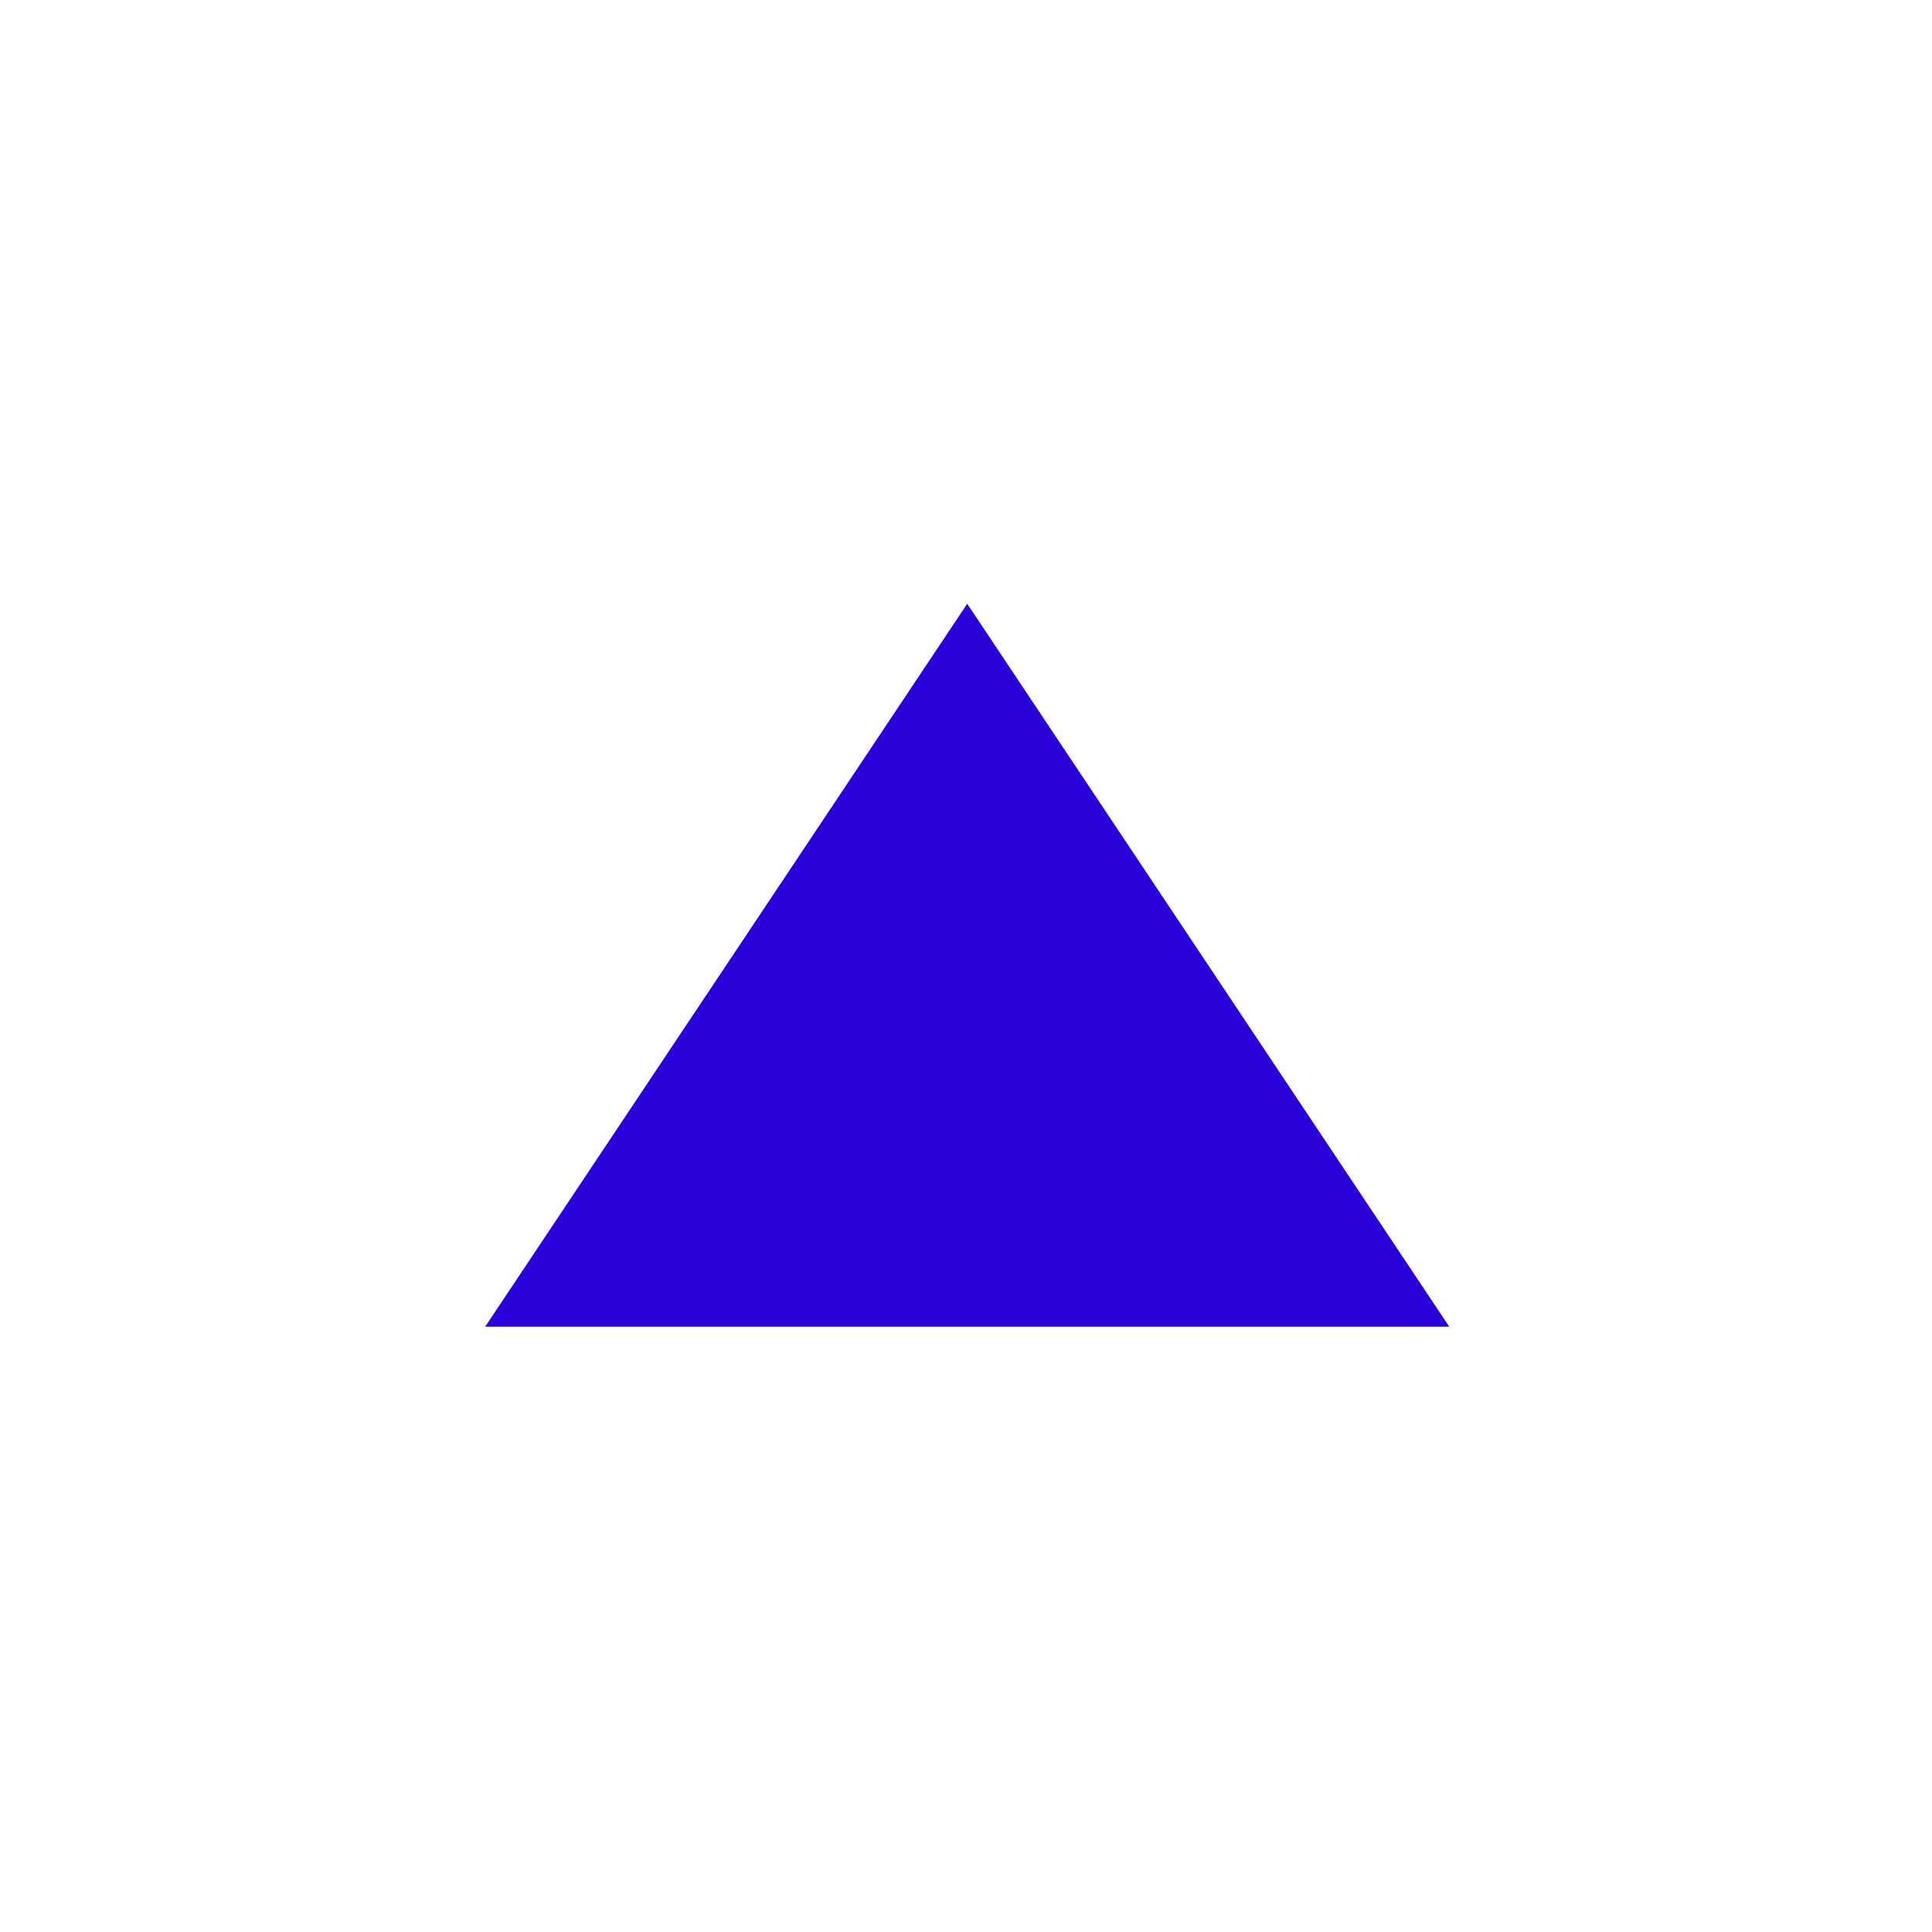
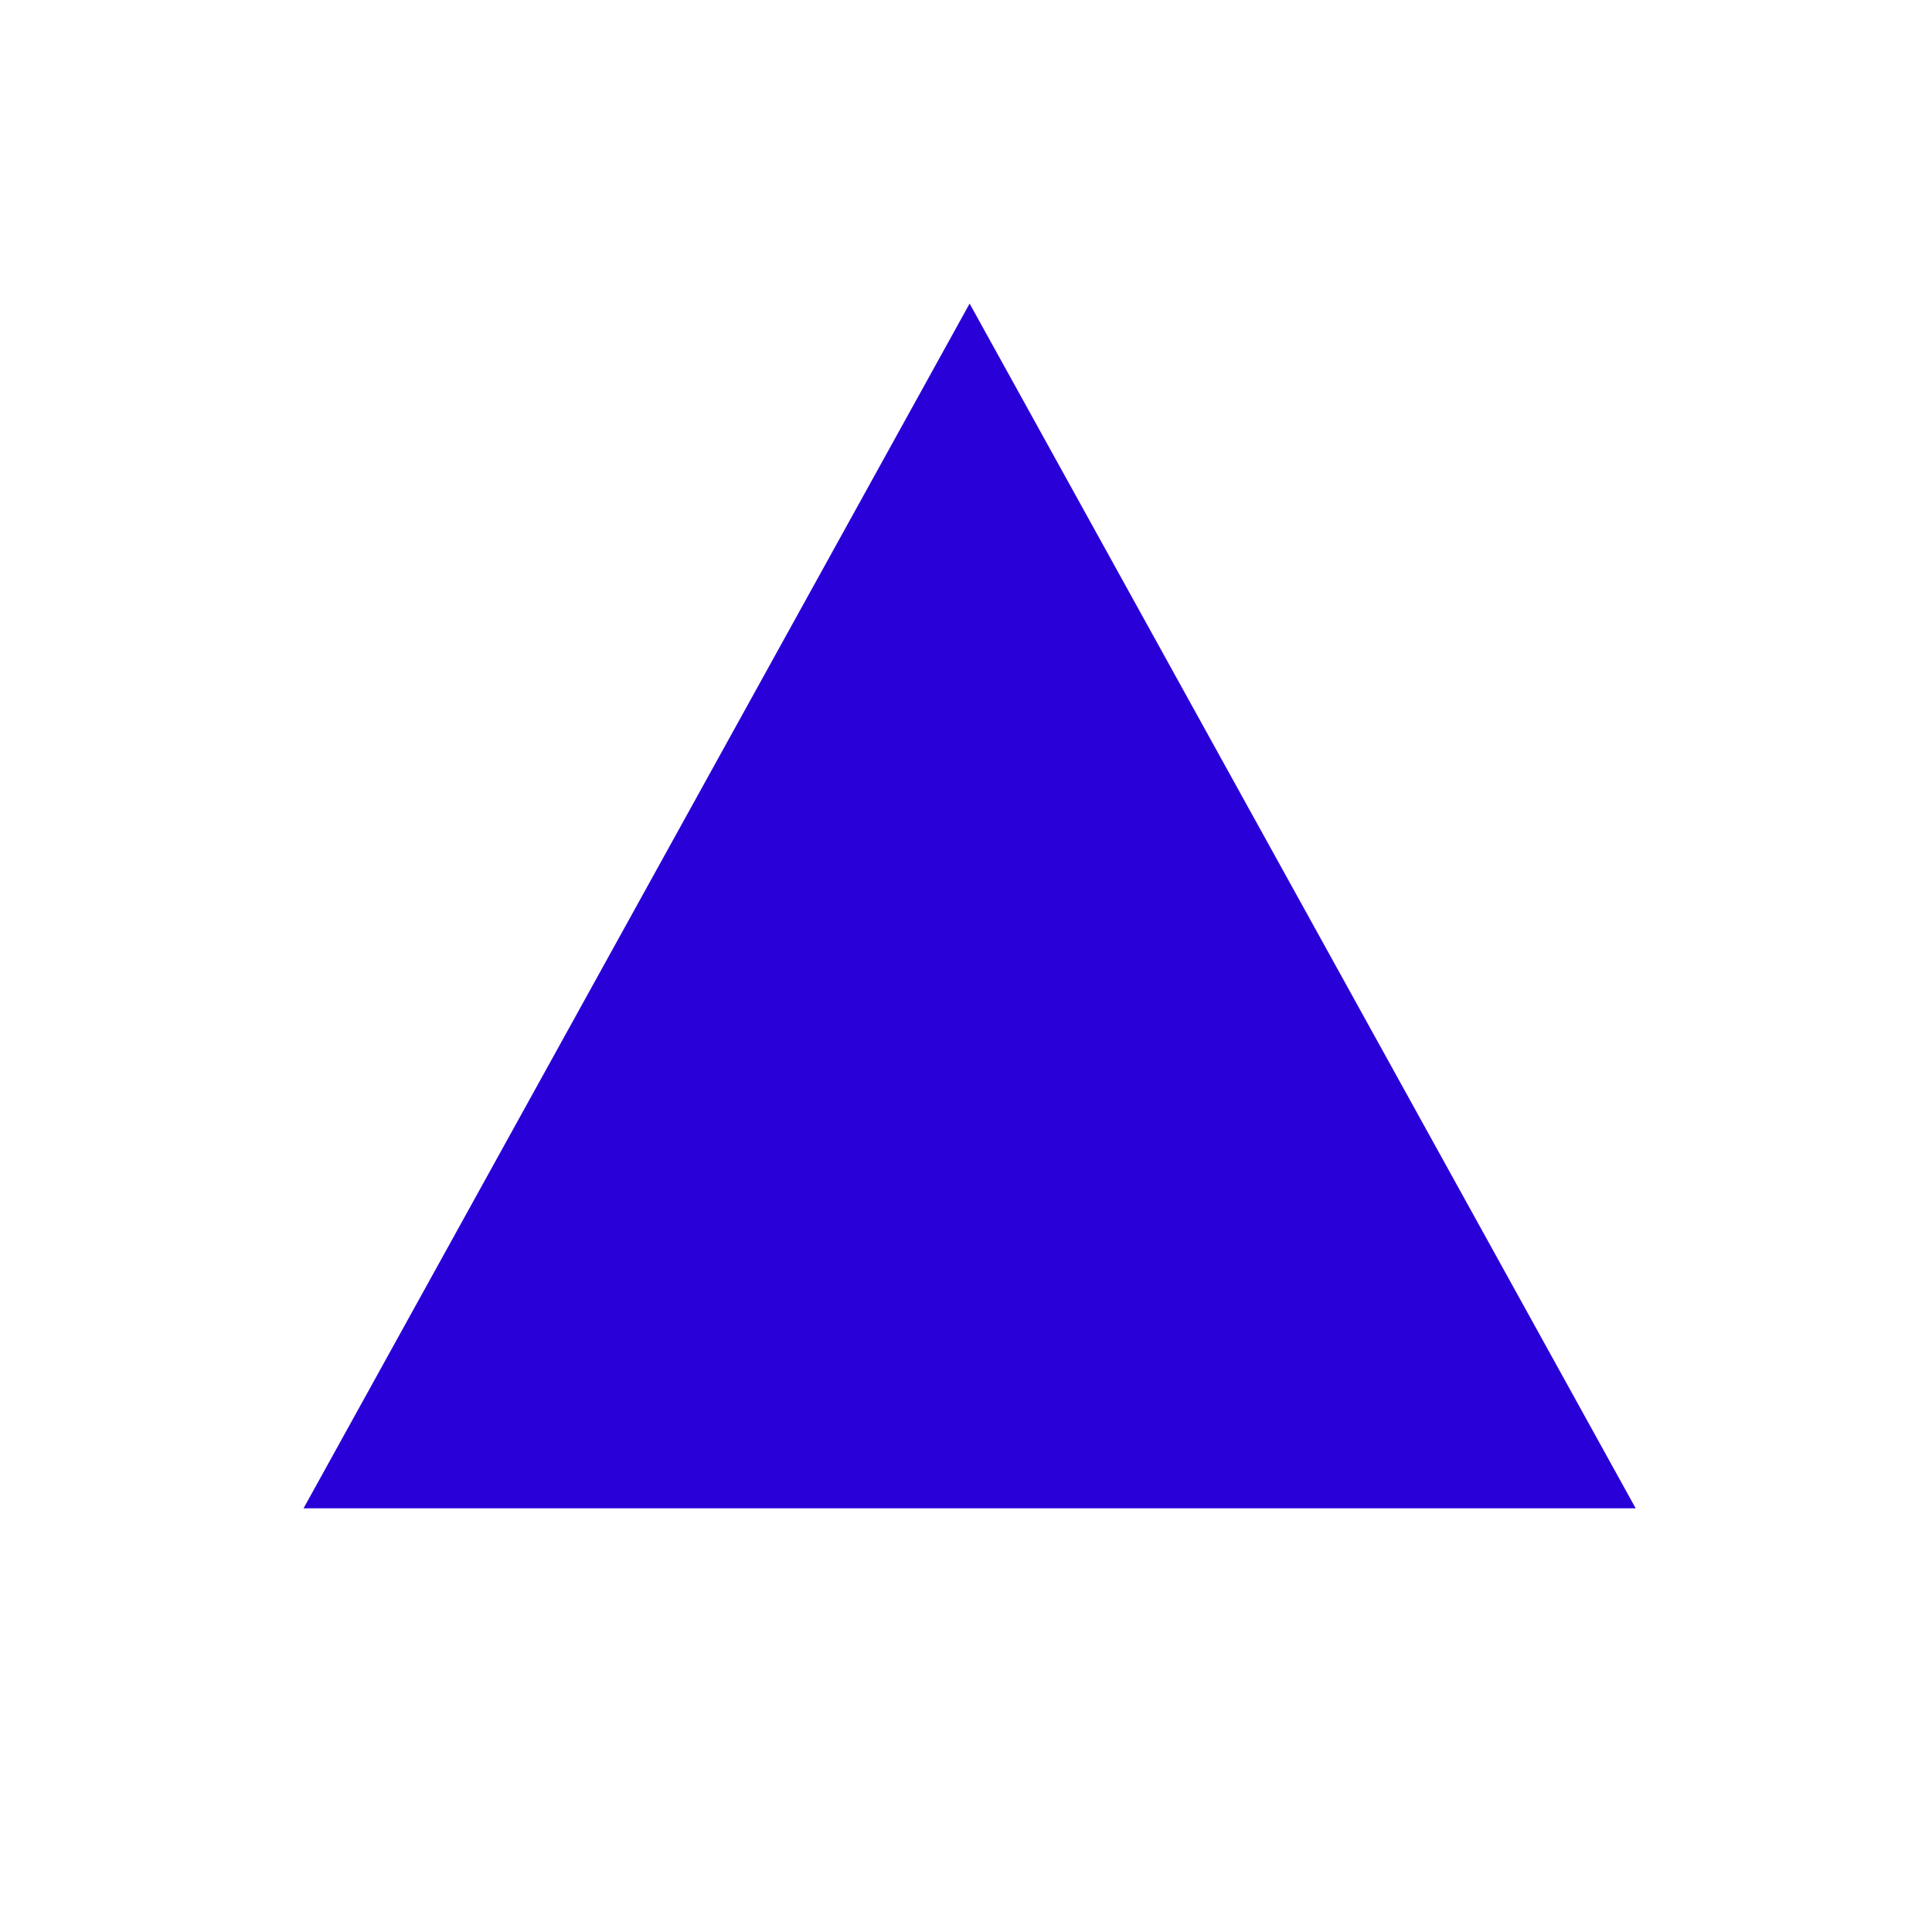
<svg xmlns="http://www.w3.org/2000/svg" xmlns:xlink="http://www.w3.org/1999/xlink" width="16" height="16" id="svg2" version="1.0">
  <defs id="defs4">
    <linearGradient id="linearGradient13615">
      <stop style="stop-color:#01d0fc;stop-opacity:1;" offset="0" id="stop13617" />
      <stop style="stop-color:#025a6d;stop-opacity:1;" offset="1" id="stop13619" />
    </linearGradient>
    <linearGradient id="linearGradient9212">
      <stop style="stop-color:#07e60b;stop-opacity:1;" offset="0" id="stop9214" />
      <stop style="stop-color:#045906;stop-opacity:1;" offset="1" id="stop9216" />
    </linearGradient>
    <linearGradient id="linearGradient3352">
      <stop style="stop-color:#ff3f00;stop-opacity:1;" offset="0" id="stop3354" />
      <stop style="stop-color:#842405;stop-opacity:1;" offset="1" id="stop3356" />
    </linearGradient>
    <linearGradient id="linearGradient39619">
      <stop style="stop-color:#ff03ae;stop-opacity:1;" offset="0" id="stop39621" />
      <stop style="stop-color:#5c013f;stop-opacity:0.99;" offset="1" id="stop39623" />
    </linearGradient>
    <linearGradient id="linearGradient38642">
      <stop style="stop-color:#f72800;stop-opacity:1;" offset="0" id="stop38644" />
      <stop style="stop-color:#661708;stop-opacity:1;" offset="1" id="stop38646" />
    </linearGradient>
    <linearGradient id="linearGradient37664">
      <stop style="stop-color:#e0b000;stop-opacity:1;" offset="0" id="stop37666" />
      <stop style="stop-color:#665000;stop-opacity:1;" offset="1" id="stop37668" />
    </linearGradient>
    <linearGradient id="linearGradient21624">
      <stop style="stop-color:#077f22;stop-opacity:1;" offset="0" id="stop21626" />
      <stop style="stop-color:#00ff39;stop-opacity:1;" offset="1" id="stop21628" />
    </linearGradient>
    <linearGradient xlink:href="#linearGradient37664" id="linearGradient37670" x1="8.01" y1="2.935" x2="8.01" y2="14.917" gradientUnits="userSpaceOnUse" />
    <linearGradient xlink:href="#linearGradient39619" id="linearGradient39625" x1="8.01" y1="2.796" x2="8.01" y2="14.917" gradientUnits="userSpaceOnUse" />
    <linearGradient xlink:href="#linearGradient3352" id="linearGradient3358" x1="10.409" y1="4.581" x2="10.409" y2="10.762" gradientUnits="userSpaceOnUse" />
    <linearGradient xlink:href="#linearGradient13615" id="linearGradient13621" x1="8.72" y1="3.889" x2="8.531" y2="13.559" gradientUnits="userSpaceOnUse" gradientTransform="matrix(1.010088,0,0,1.010088,0.2935083,-0.3578444)" />
  </defs>
  <g id="layer1">
-     <path style="fill:#2900d8;fill-opacity:1;stroke:none;stroke-width:1.111;stroke-miterlimit:4;stroke-opacity:1" d="M 4.018,10.987 L 8.01,5 L 12.002,10.987 L 4.018,10.987 z " id="rect3165" />
+     <path style="fill:#2900d8;fill-opacity:1;stroke:none;stroke-width:1.111;stroke-miterlimit:4;stroke-opacity:1" d="M 2.514,12.491 L 8.03,2.514 L 13.546,12.491 L 2.514,12.491 z " id="rect3165" />
  </g>
</svg>
